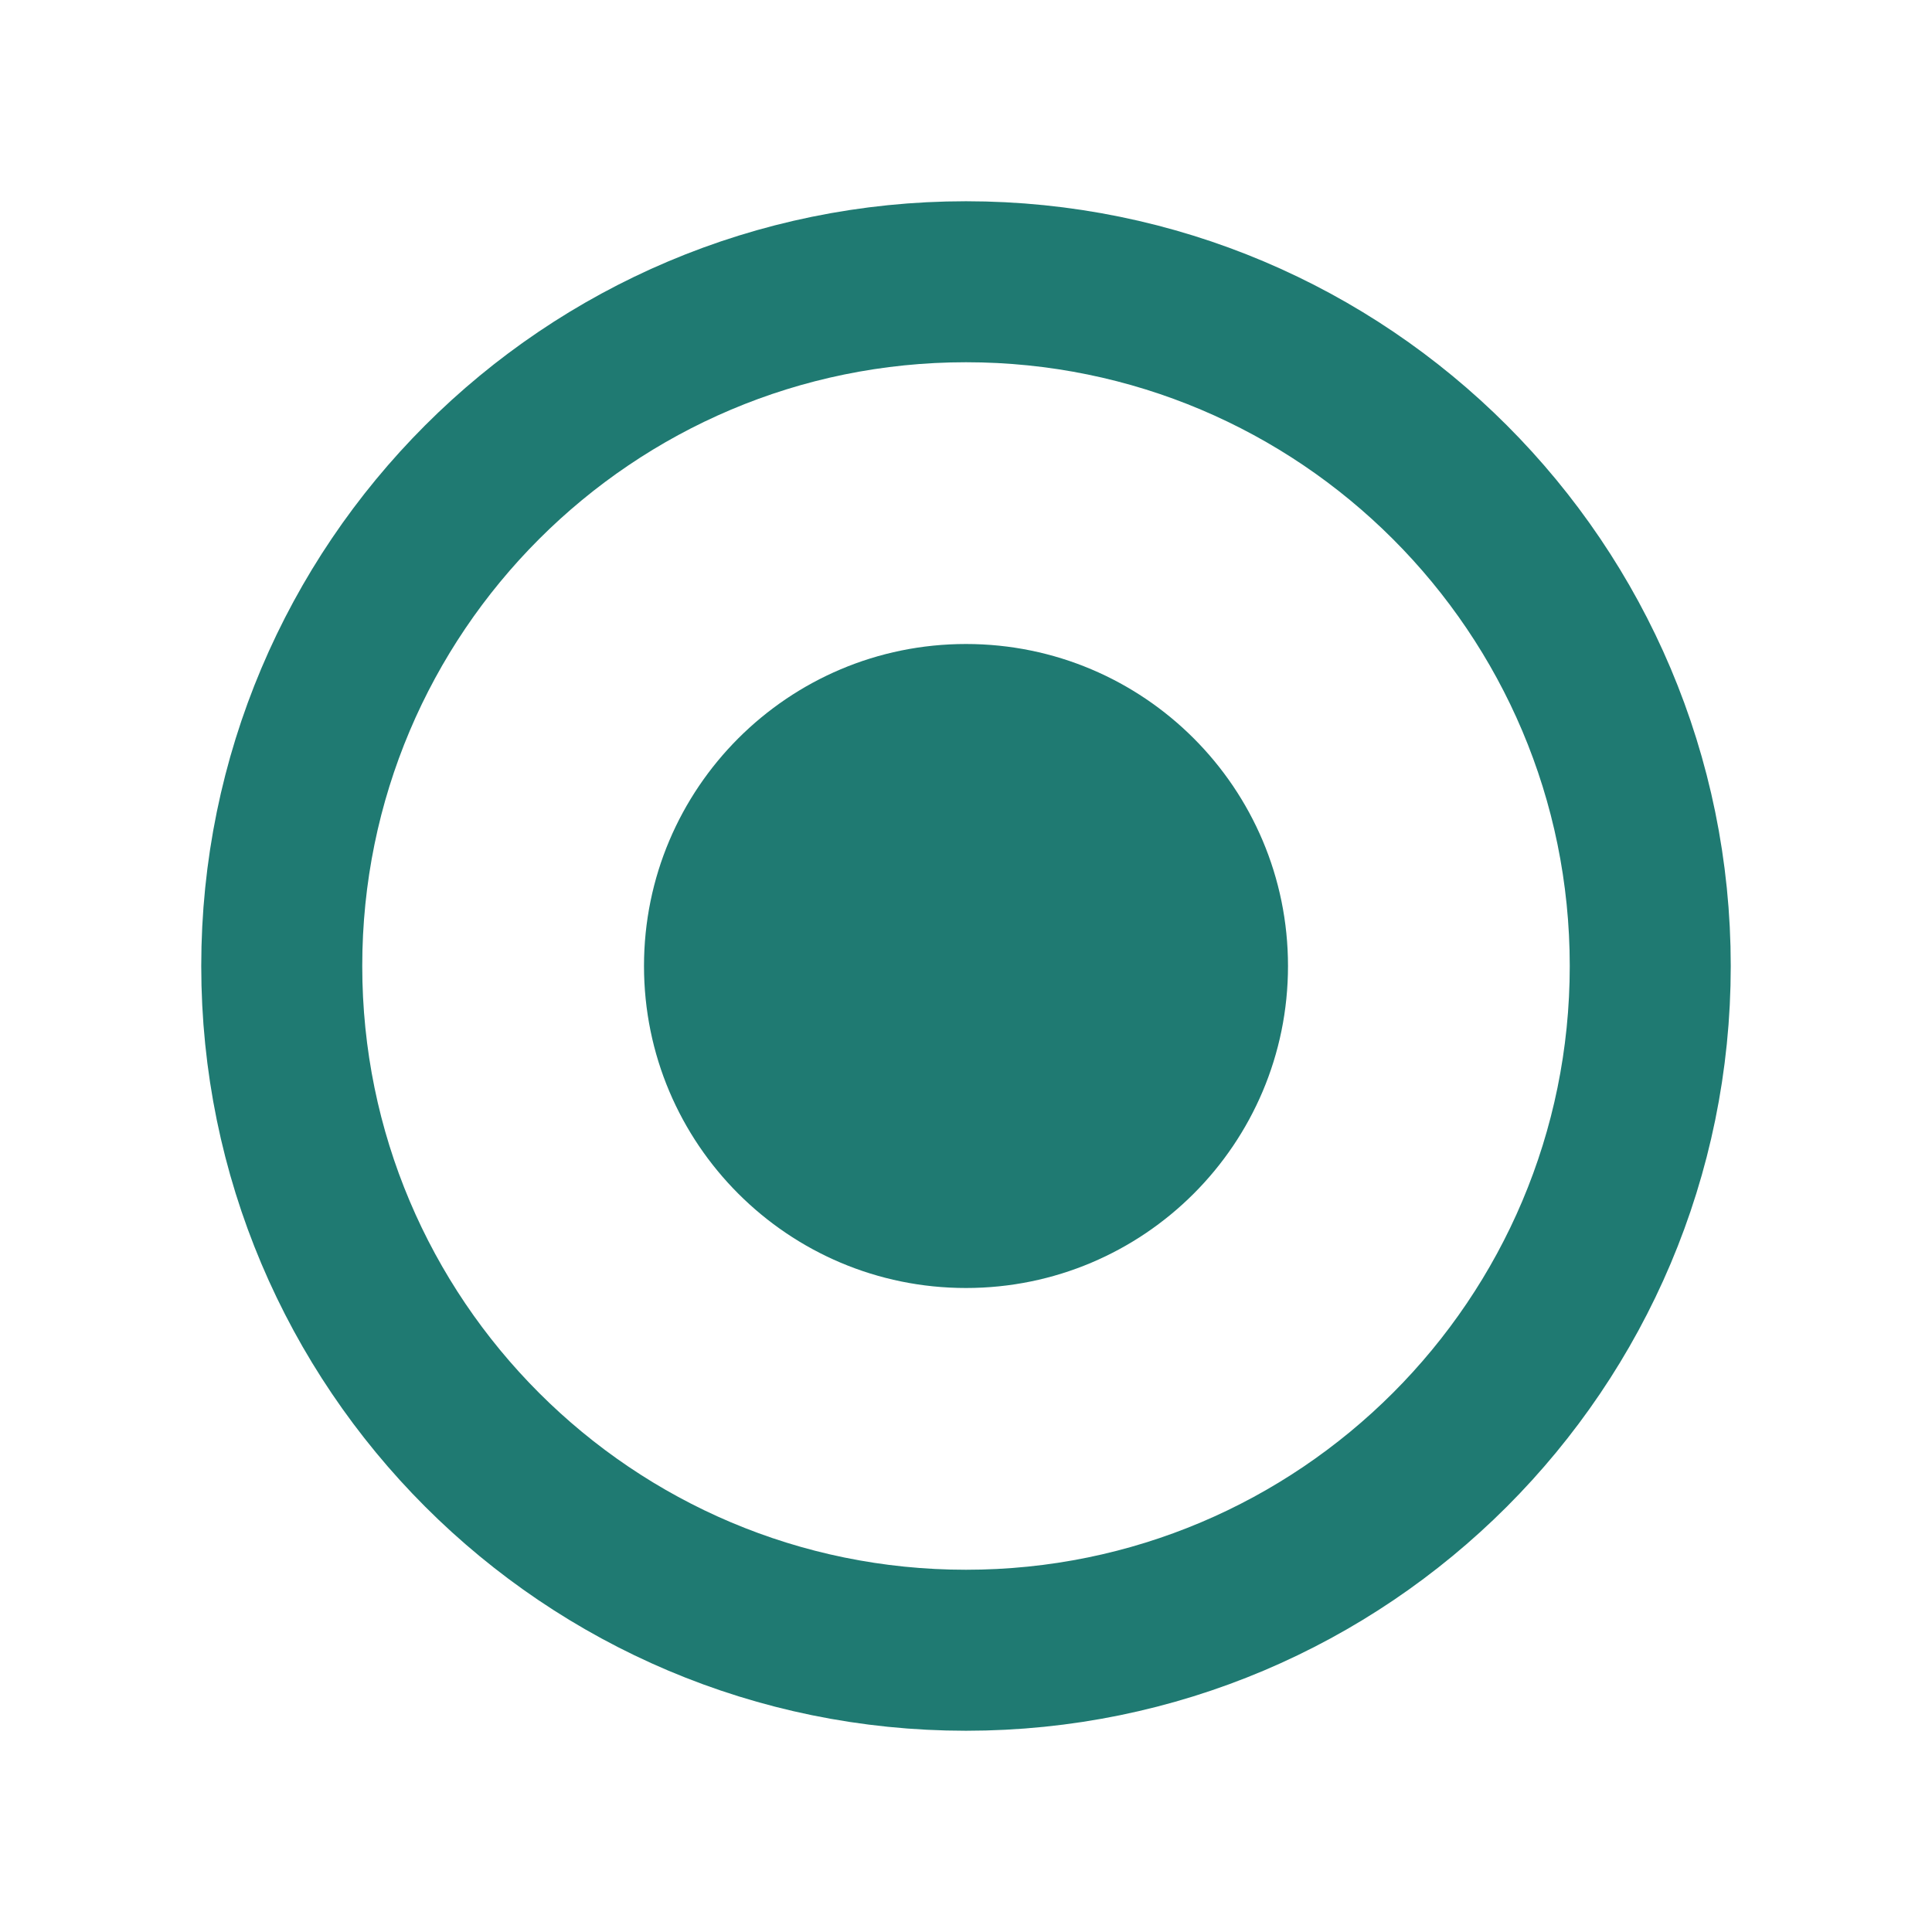
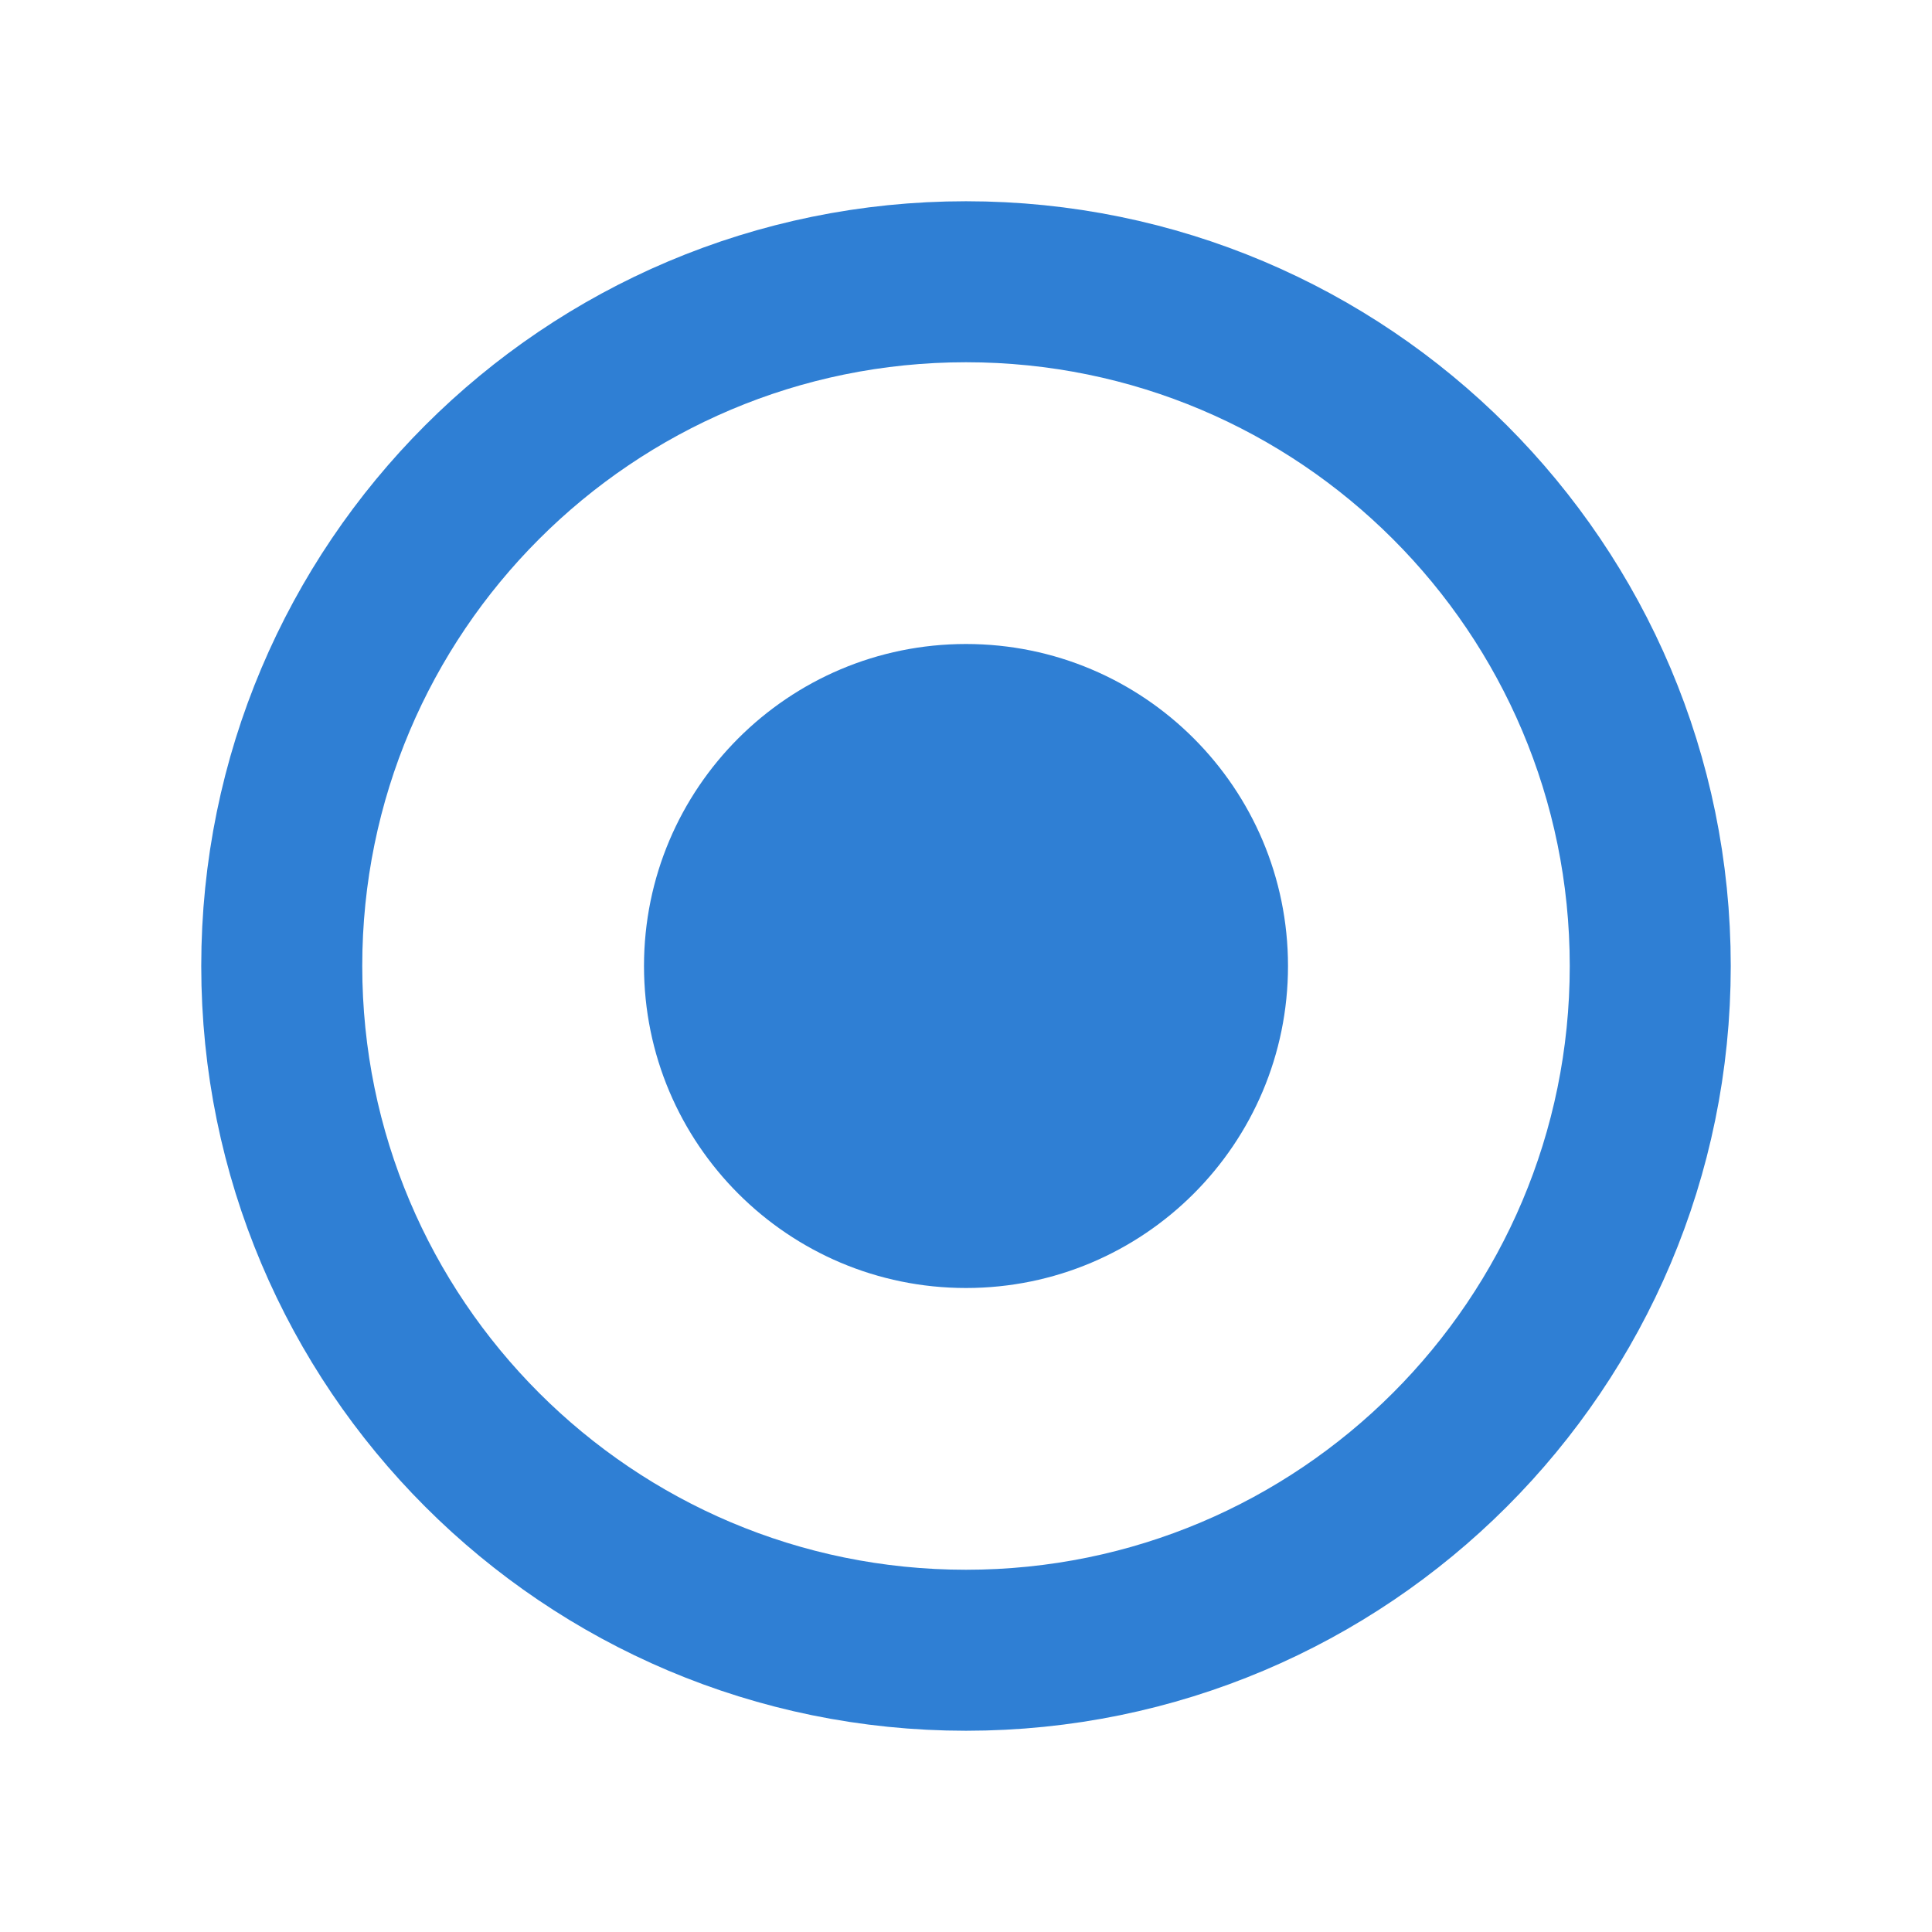
<svg xmlns="http://www.w3.org/2000/svg" viewBox="0 0 24 24" width="24" height="24" role="img" aria-label="Working">
-   <circle cx="12" cy="12" r="8.5" fill="none" stroke="#1F7A72" stroke-width="2" stroke-linecap="round" stroke-linejoin="round" />
-   <circle cx="12" cy="12" r="4" fill="#1F7A72" />
+   <circle cx="12" cy="12" r="8.5" fill="none" stroke="#2f7fd4" stroke-width="2" stroke-linecap="round" stroke-linejoin="round" />
+   <circle cx="12" cy="12" r="4" fill="#2f7fd4" />
</svg>
